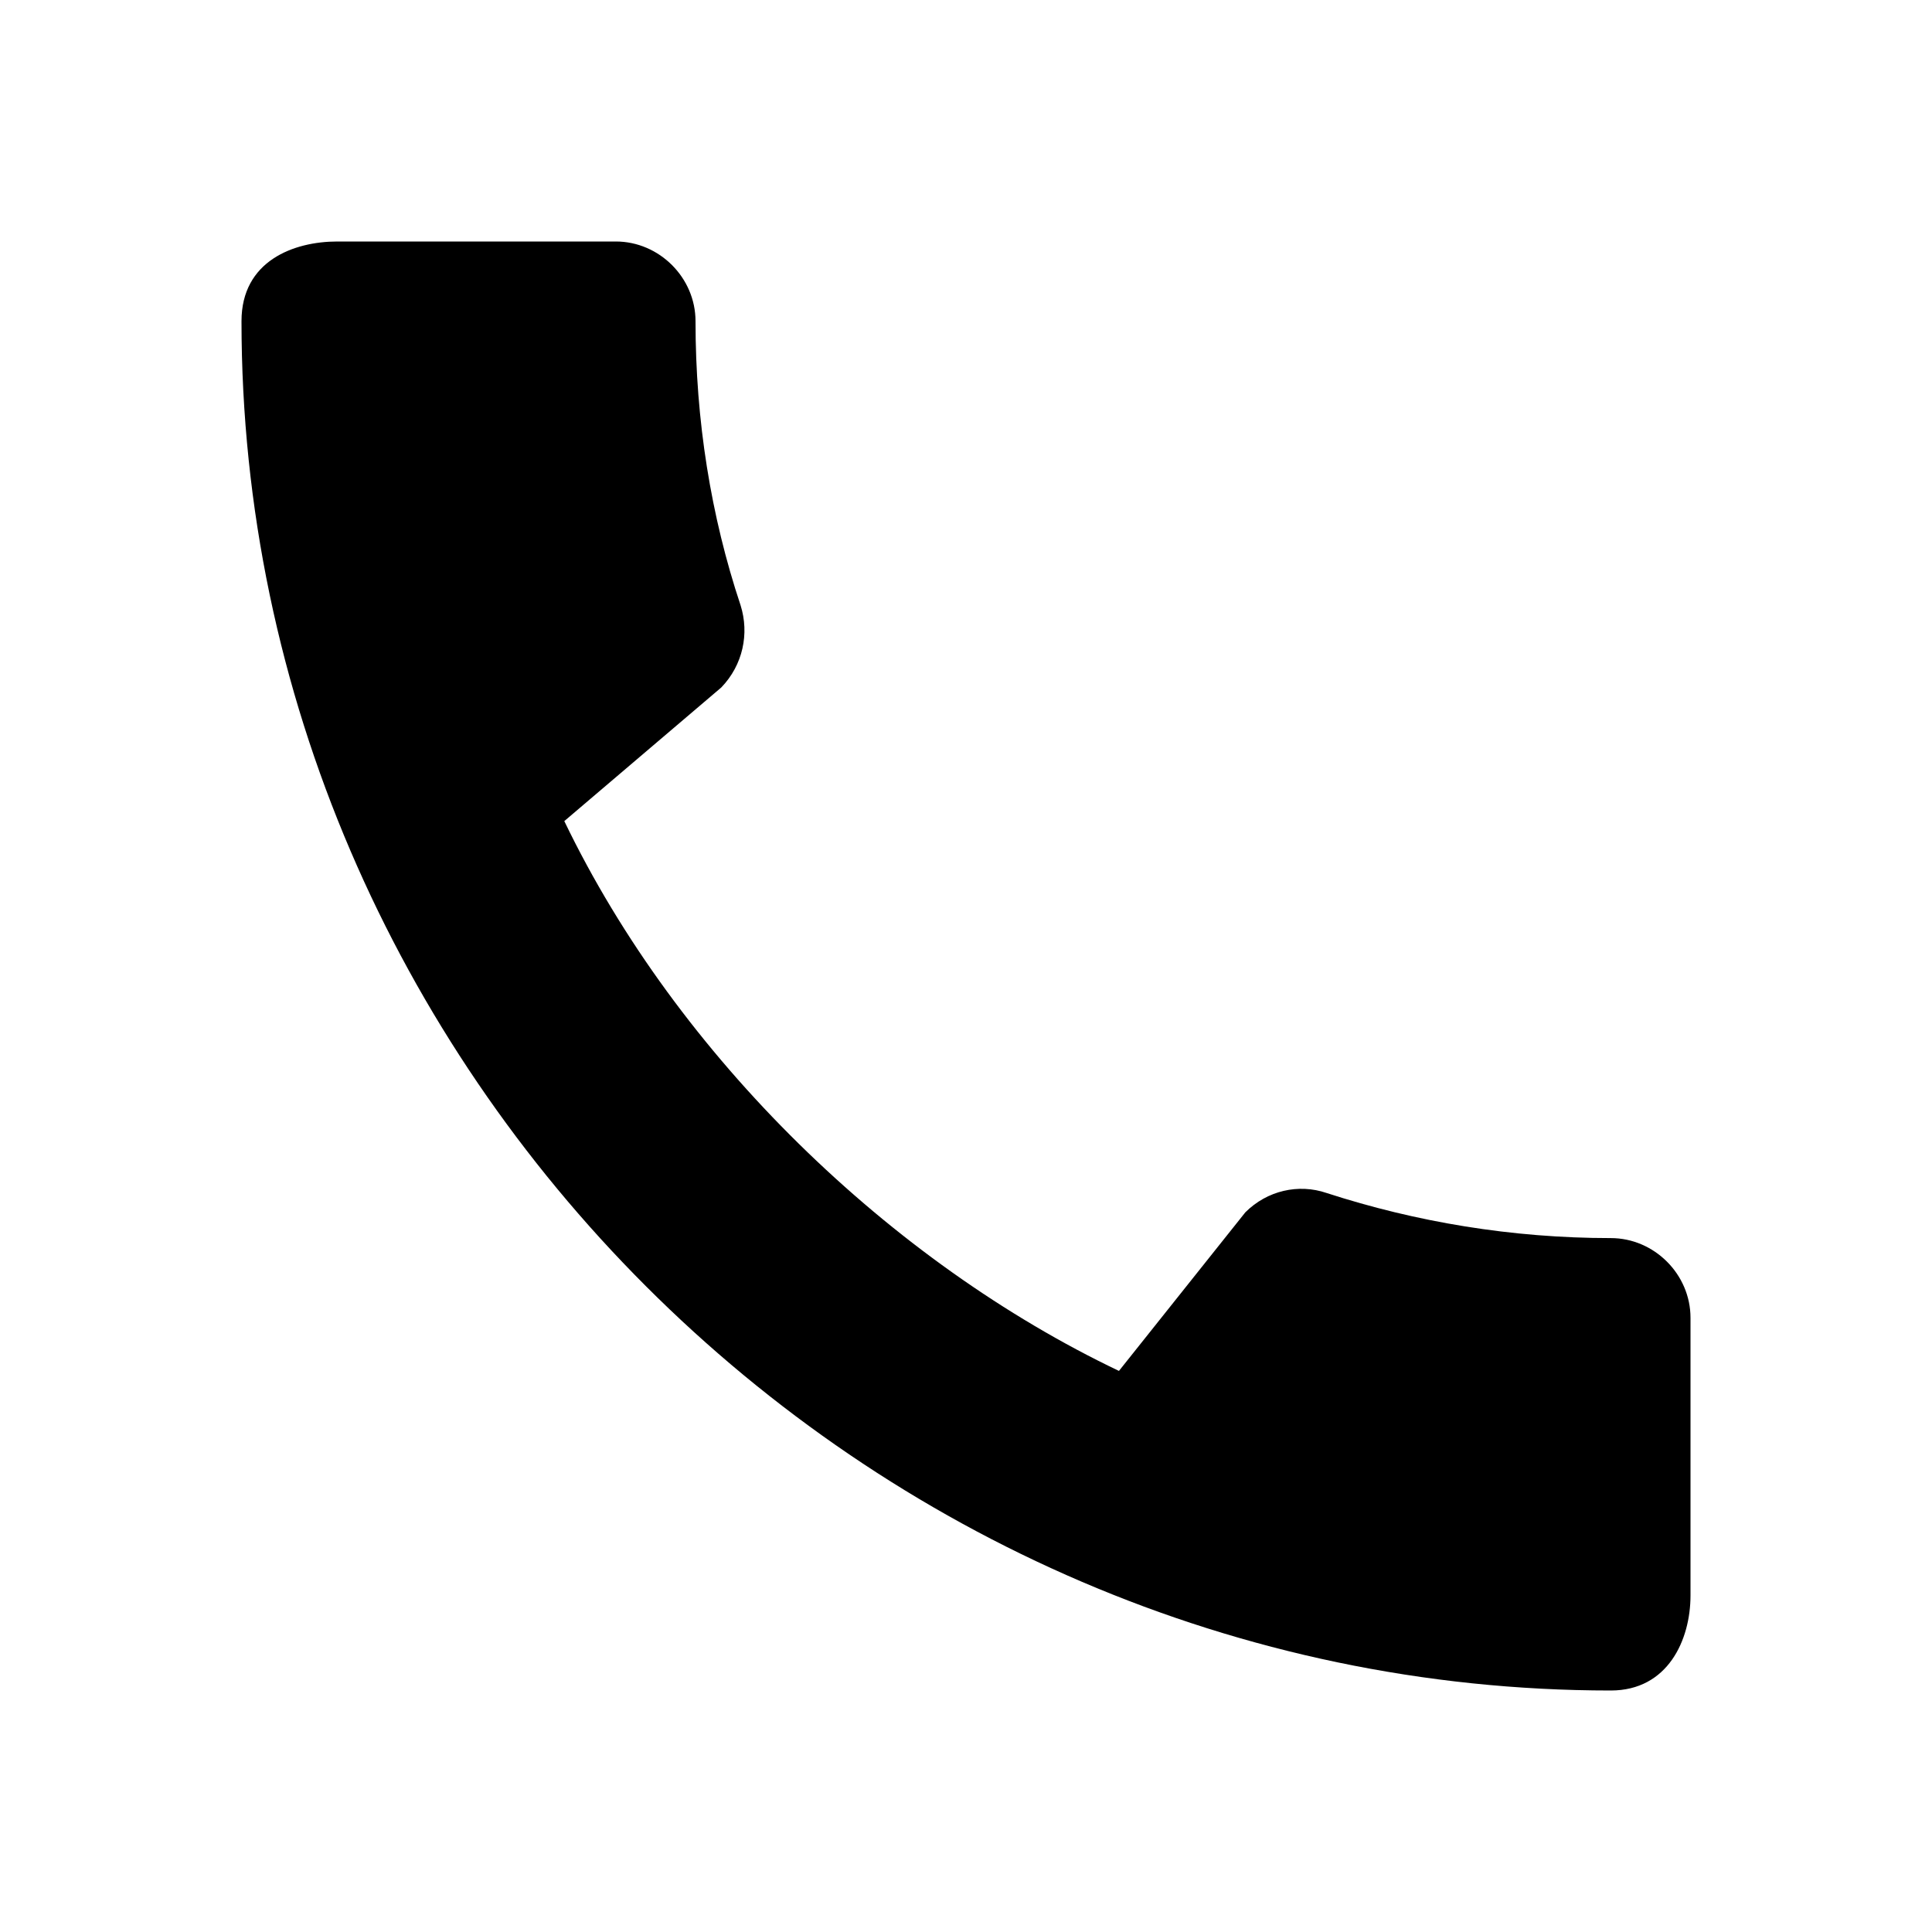
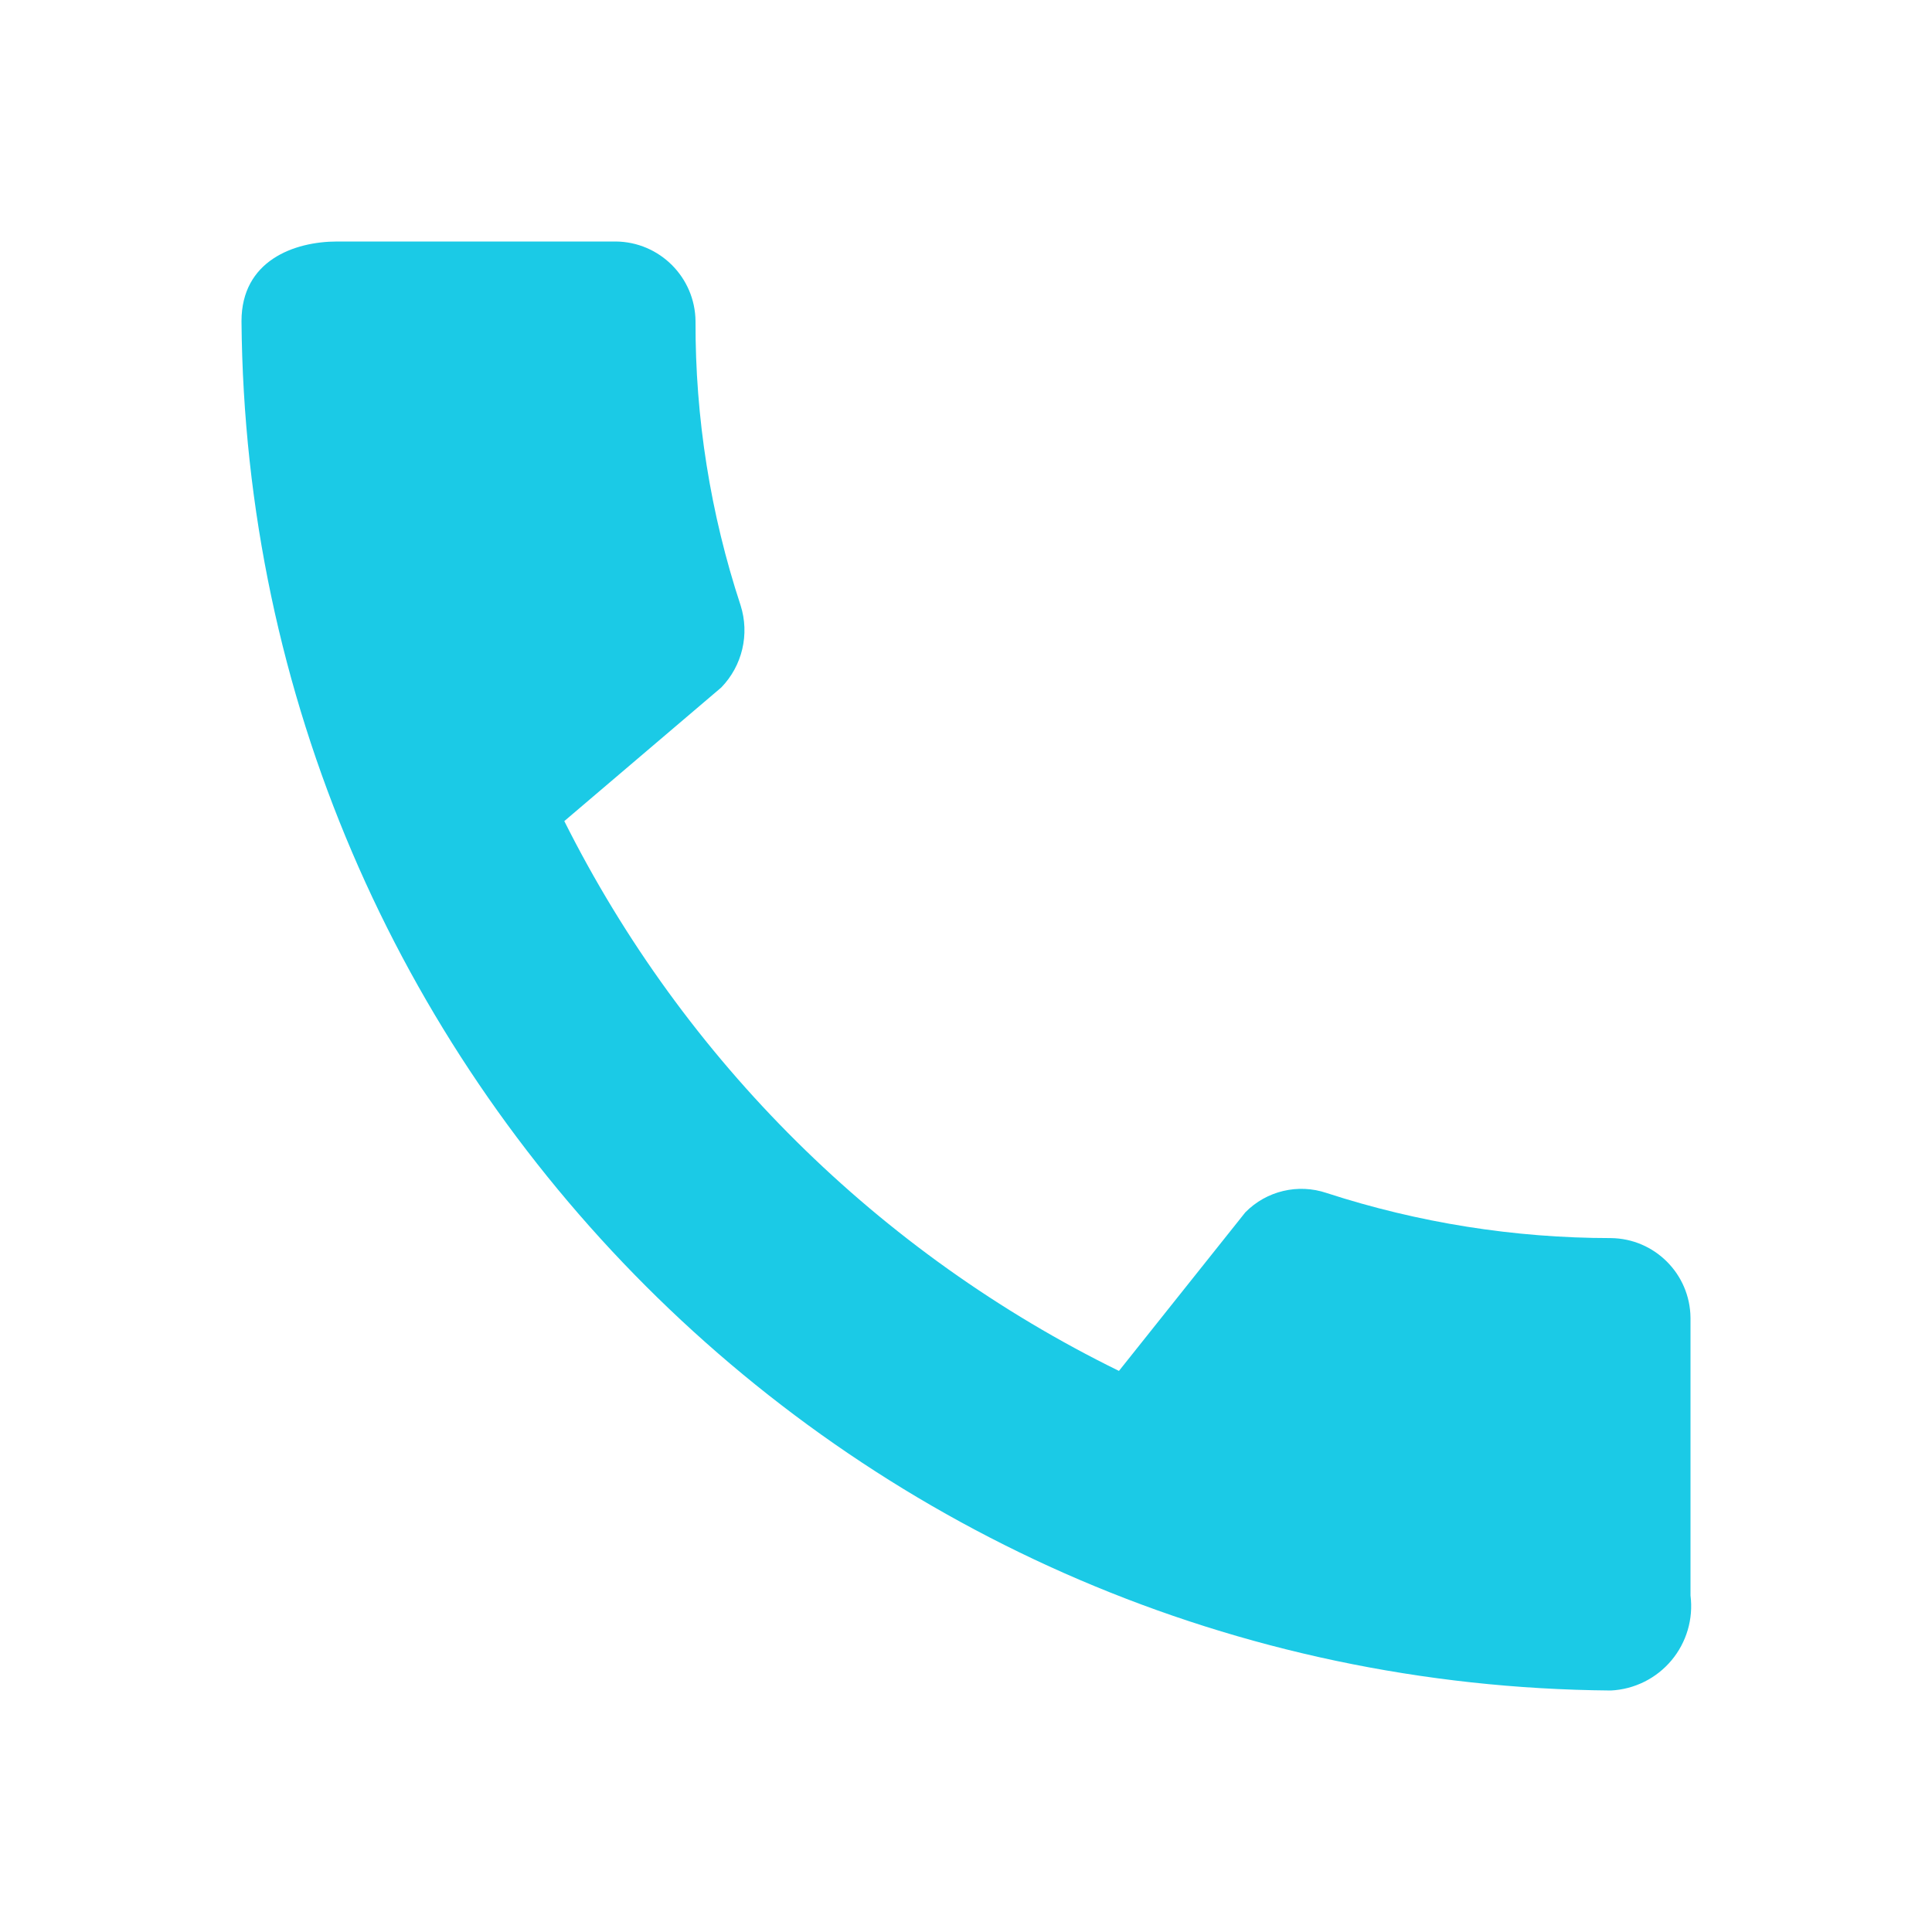
- <svg xmlns="http://www.w3.org/2000/svg" height="24" viewBox="0 0 24 24" width="24">
-   <path d="M0 0h24v24H0z" fill="none" />
-   <path d="M20.01 15.38c-1.23 0-2.42-.2-3.53-.56-.35-.12-.74-.03-1.01.24l-1.57 1.97c-2.83-1.35-5.48-3.9-6.89-6.83l1.95-1.66c.27-.28.35-.67.24-1.02-.37-1.11-.56-2.3-.56-3.53 0-.54-.45-.99-.99-.99H4.19C3.65 3 3 3.24 3 3.99 3 13.28 10.73 21 20.01 21c.71 0 .99-.63.99-1.18v-3.45c0-.54-.45-.99-.99-.99z" />
+ <svg xmlns="http://www.w3.org/2000/svg" width="24" height="24" viewBox="0 0 24 24">
+   <path d="M0,0H24V24H0Z" fill="none" />
+   <path d="M20.01,15.38a11.443,11.443,0,0,1-3.53-.56.977.977,0,0,0-1.01.24L13.9,17.03A15.183,15.183,0,0,1,7.01,10.2L8.96,8.54A1.021,1.021,0,0,0,9.2,7.52a11.153,11.153,0,0,1-.56-3.53A1,1,0,0,0,7.65,3H4.19C3.65,3,3,3.24,3,3.99A17.152,17.152,0,0,0,20.01,21,1.049,1.049,0,0,0,21,19.82V16.37a1,1,0,0,0-.99-.99Z" fill="#1bcae6" />
</svg>
